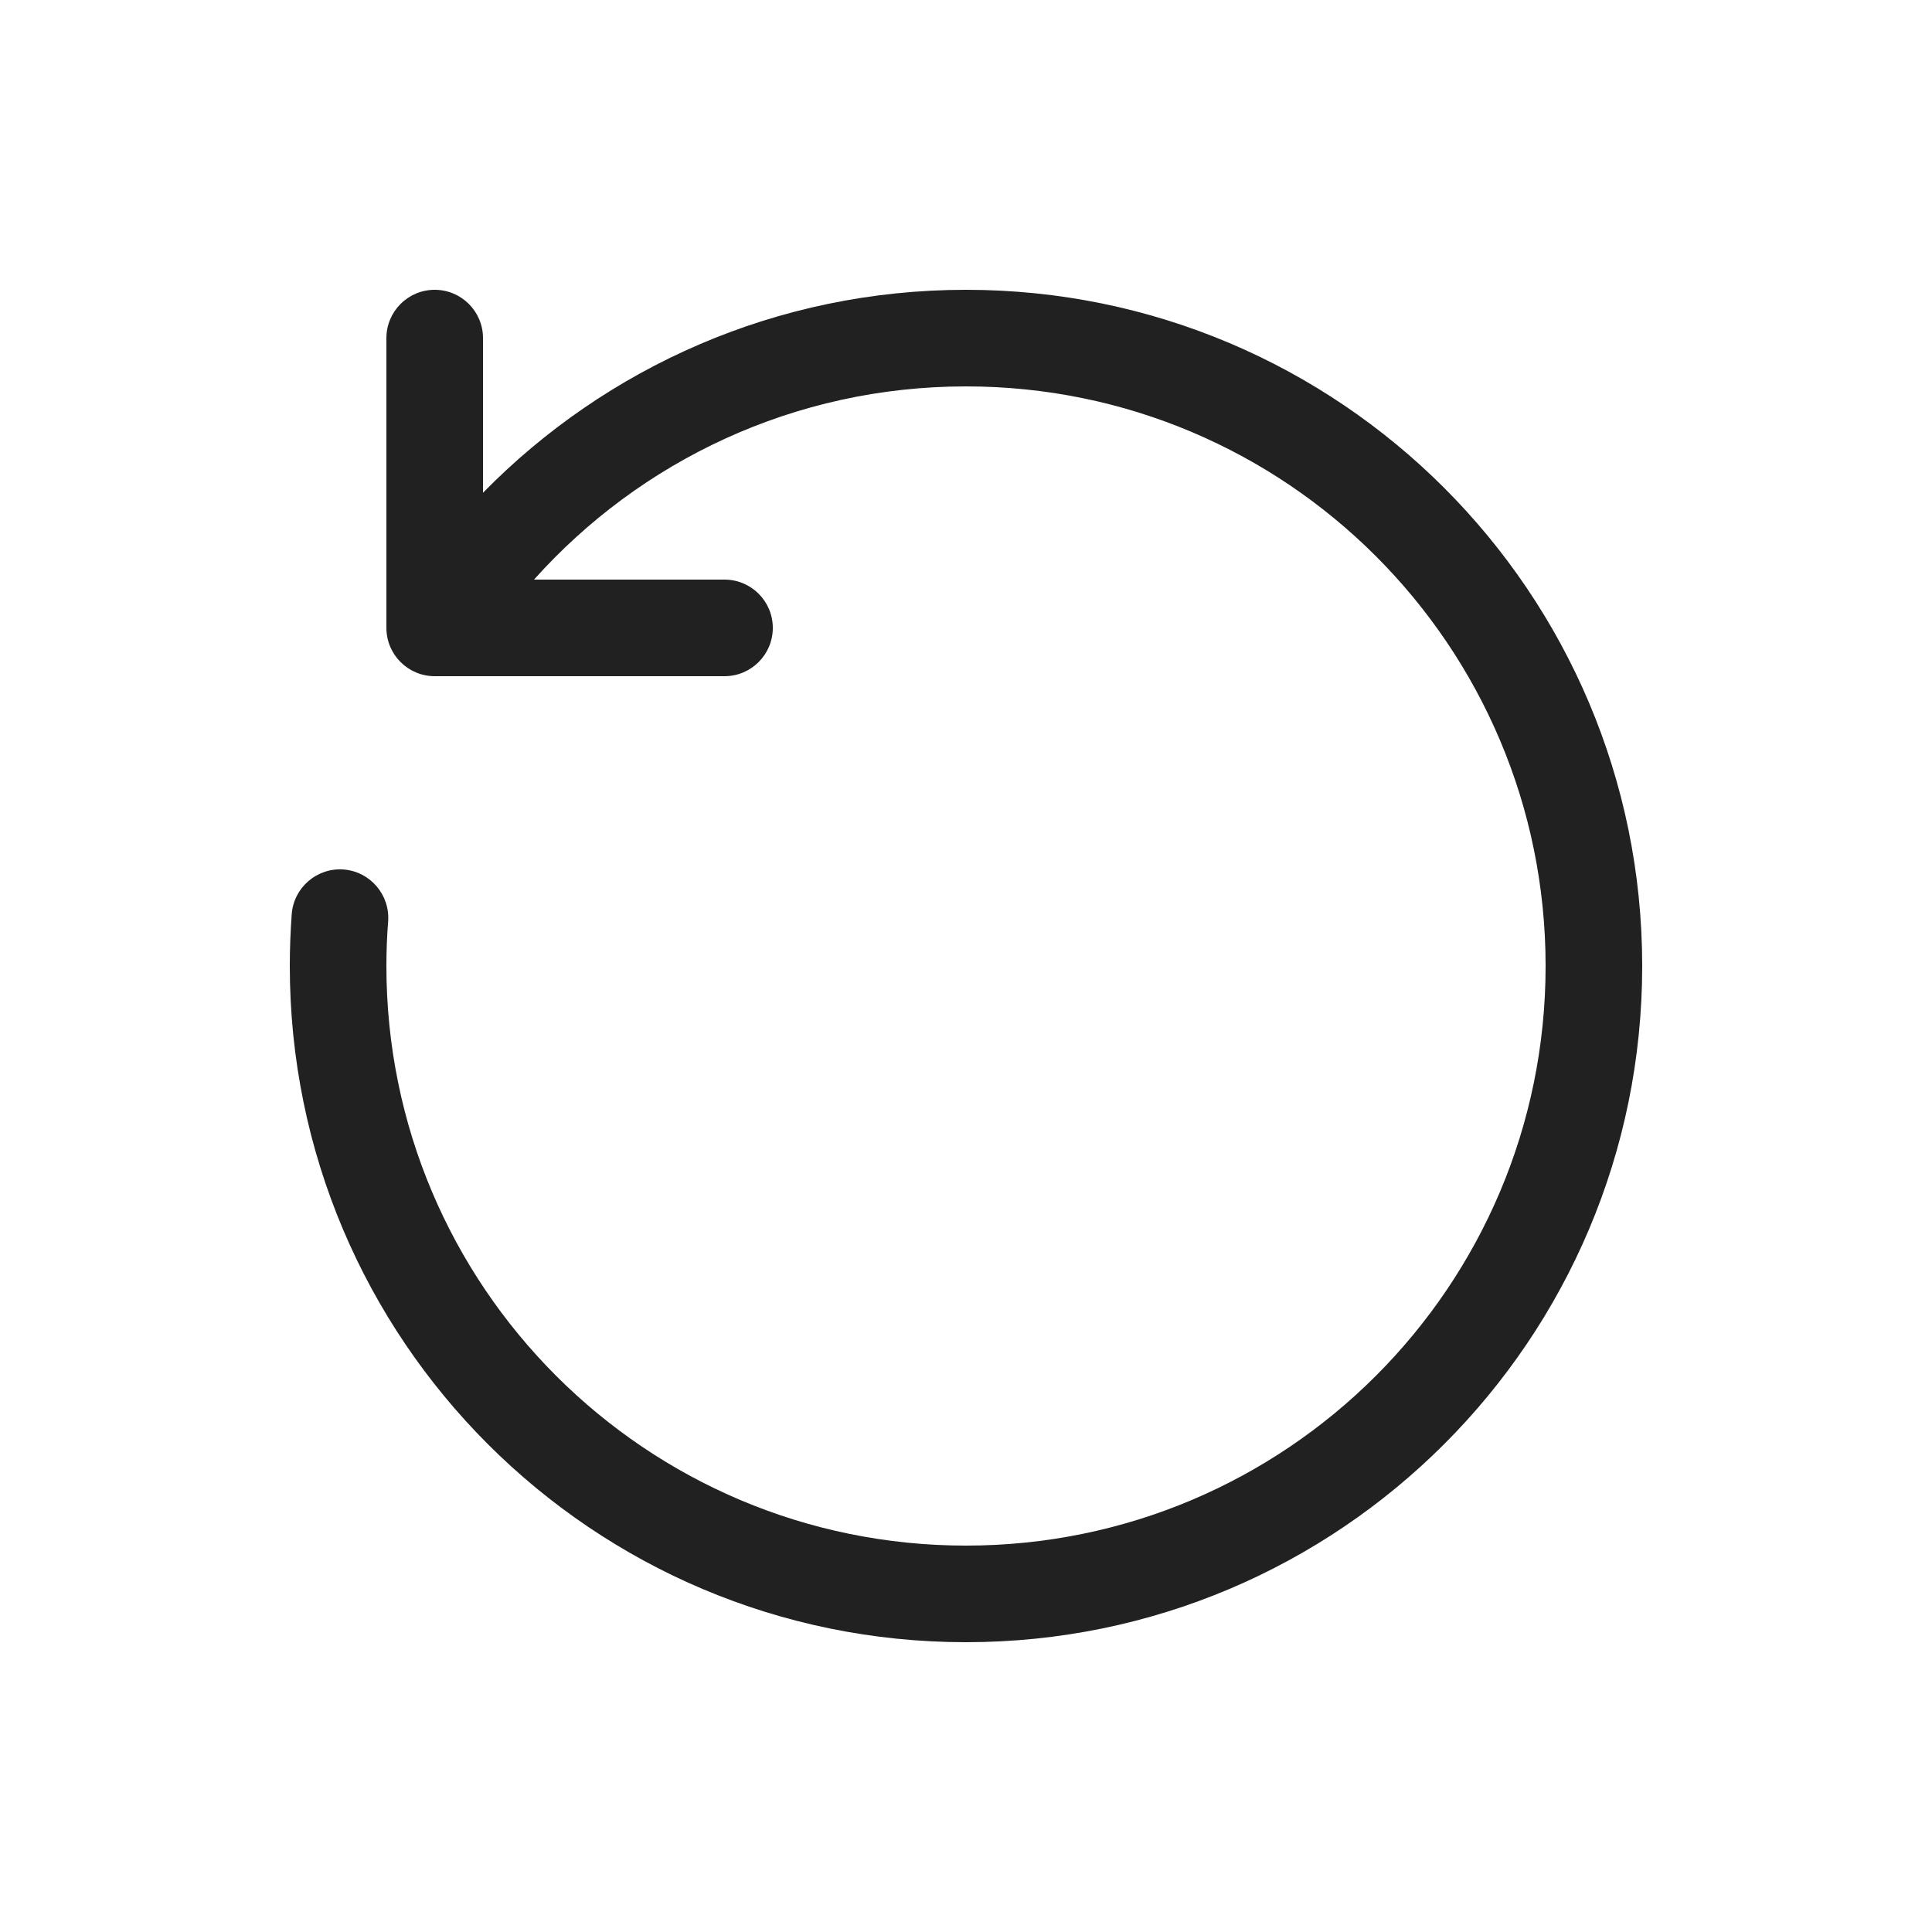
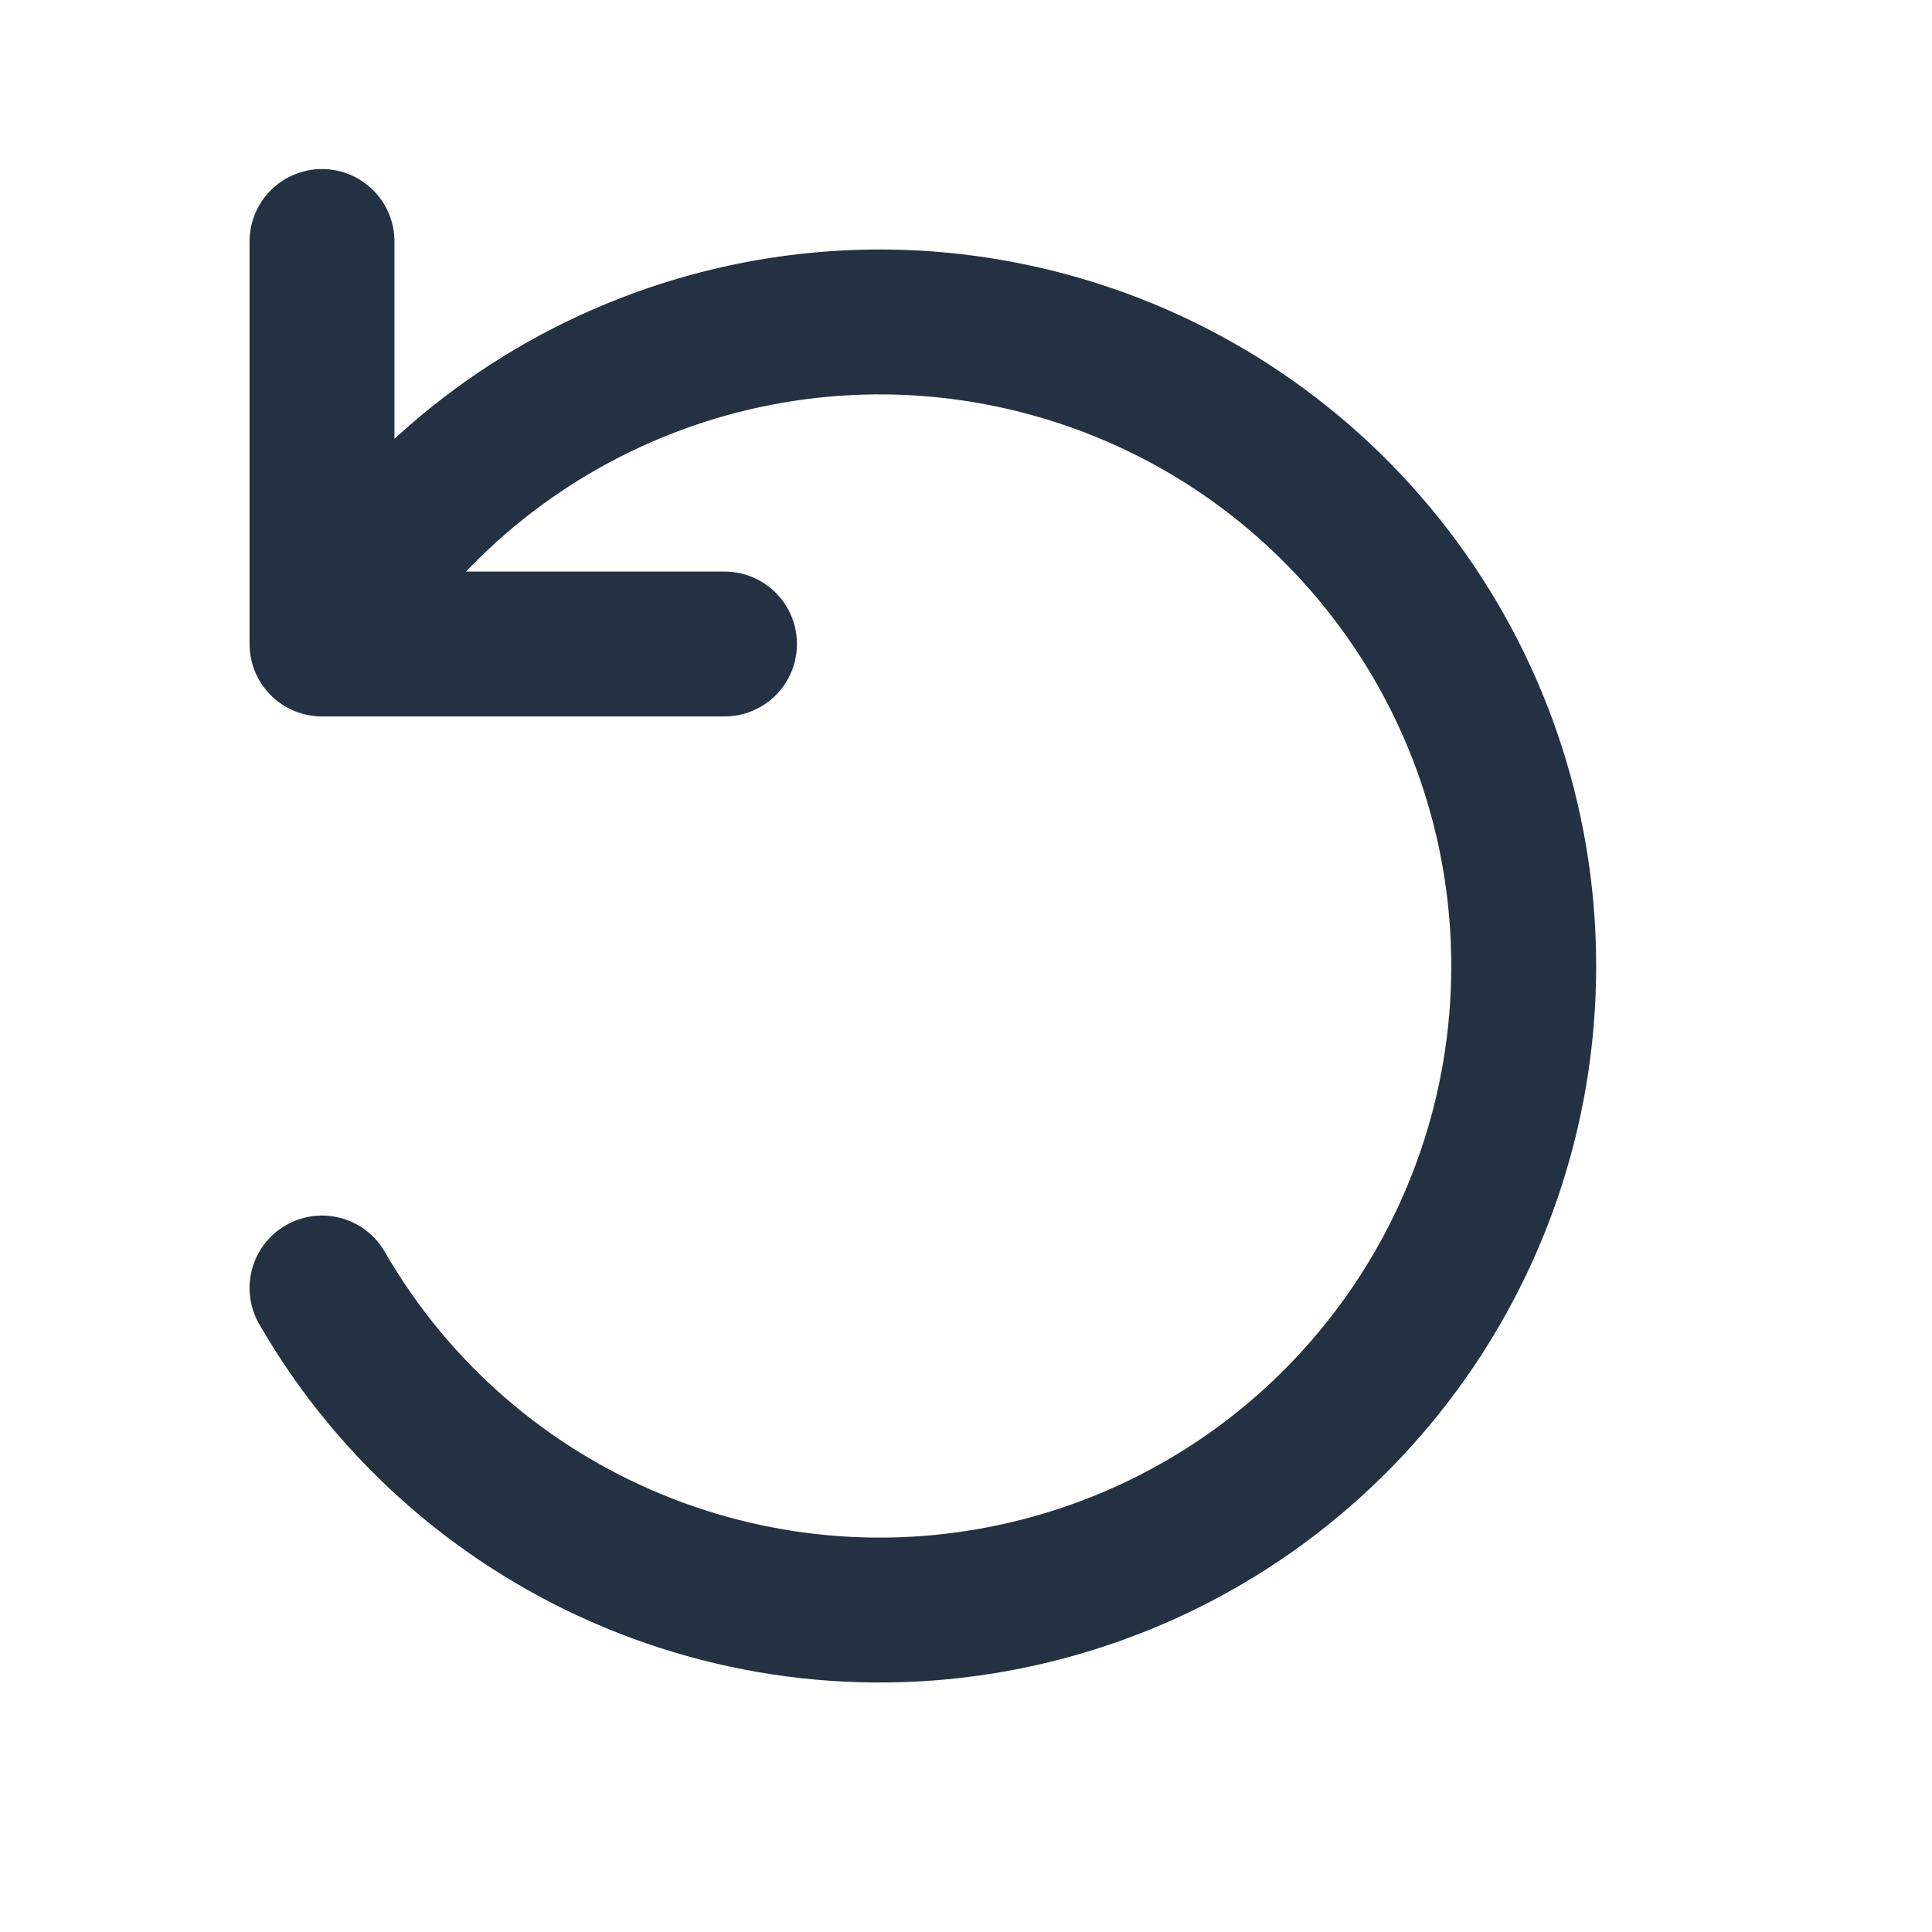
- <svg xmlns="http://www.w3.org/2000/svg" width="20" height="20" viewBox="0 0 20 20" fill="none">
-   <path d="M16 10C16 6.686 13.314 4 10 4C8.223 4 6.627 4.772 5.528 6H7.5C7.776 6 8 6.224 8 6.5C8 6.776 7.776 7 7.5 7H4.5C4.224 7 4 6.776 4 6.5V3.5C4 3.224 4.224 3 4.5 3C4.776 3 5 3.224 5 3.5V5.101C6.27 3.805 8.041 3 10 3C13.866 3 17 6.134 17 10C17 13.866 13.866 17 10 17C6.134 17 3 13.866 3 10C3 9.819 3.007 9.64 3.02 9.462C3.041 9.187 3.282 8.98 3.557 9.001C3.832 9.022 4.038 9.263 4.018 9.538C4.006 9.69 4 9.844 4 10C4 13.314 6.686 16 10 16C13.314 16 16 13.314 16 10Z" fill="#212121" />
+ <svg xmlns="http://www.w3.org/2000/svg" width="20" height="20" viewBox="0 0 24 24">
+   <g color="#243142" fill="none" stroke="#243142" stroke-width="1.8" stroke-linecap="round" stroke-linejoin="round">
+     <g transform="translate(24 0) scale(-1 1)">
+       <path d="M20 8a8 8 0 1 0 0 8M20 3v5h-5" />
+     </g>
+   </g>
</svg>
